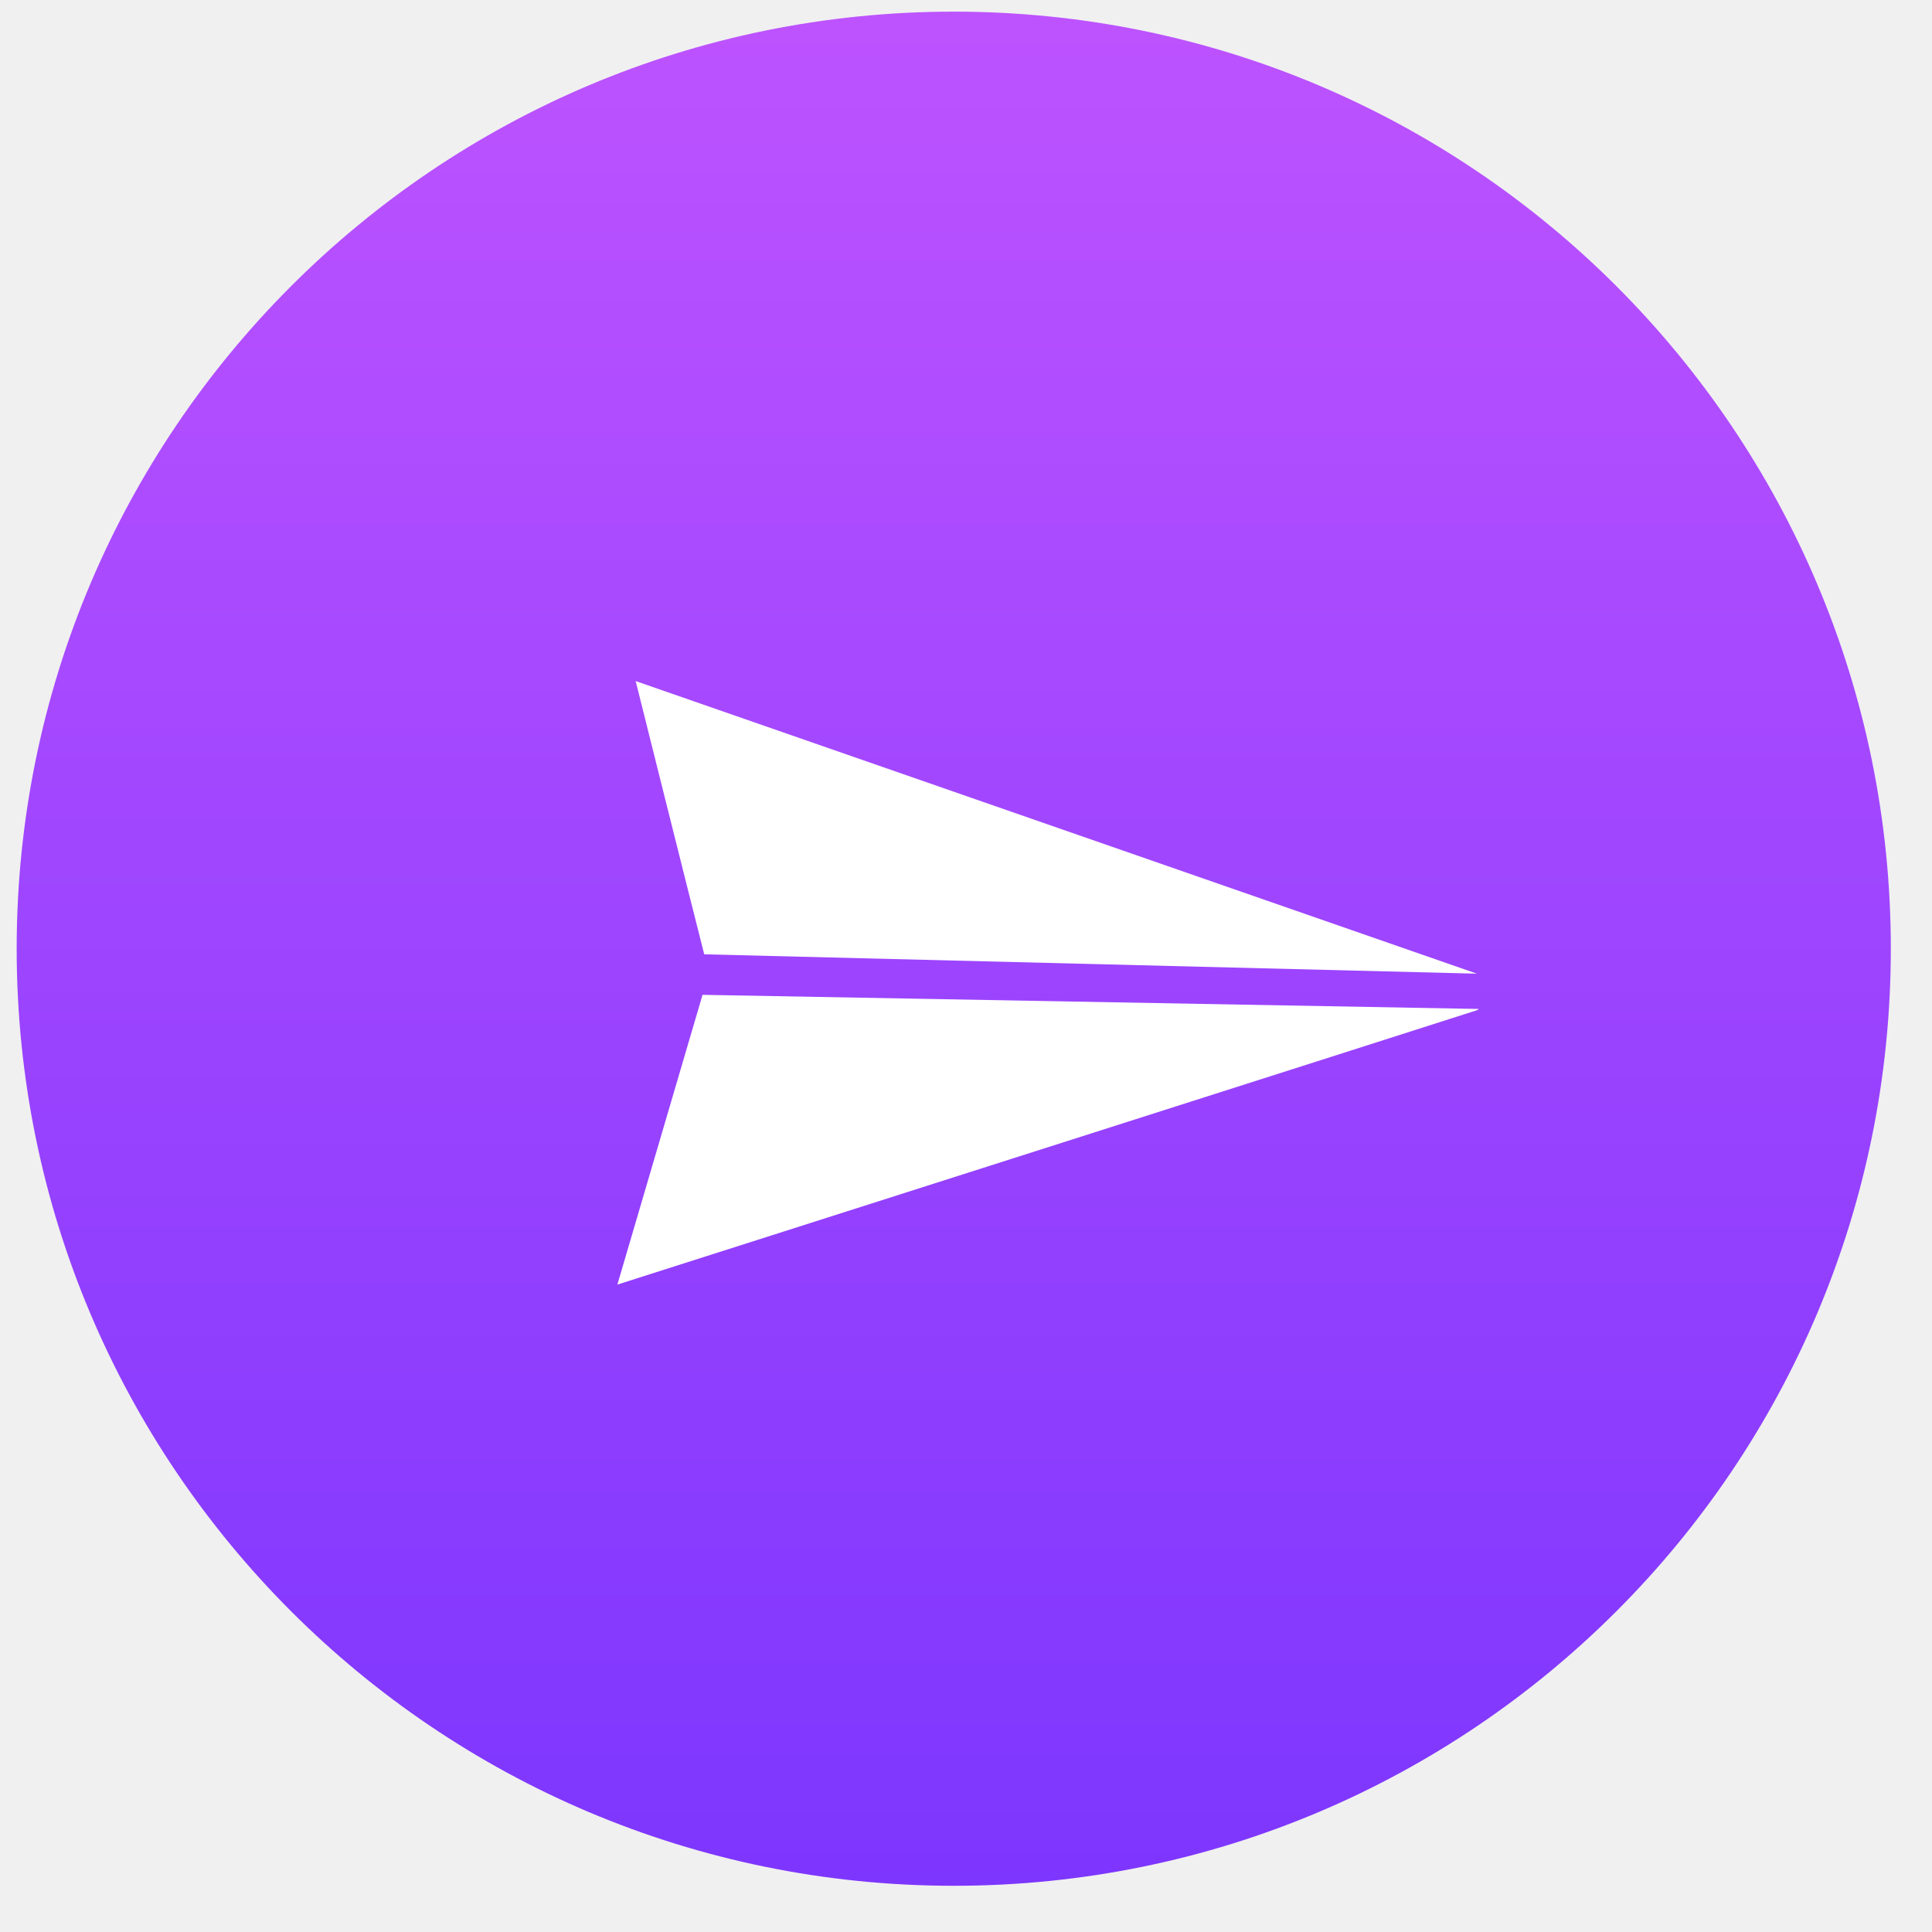
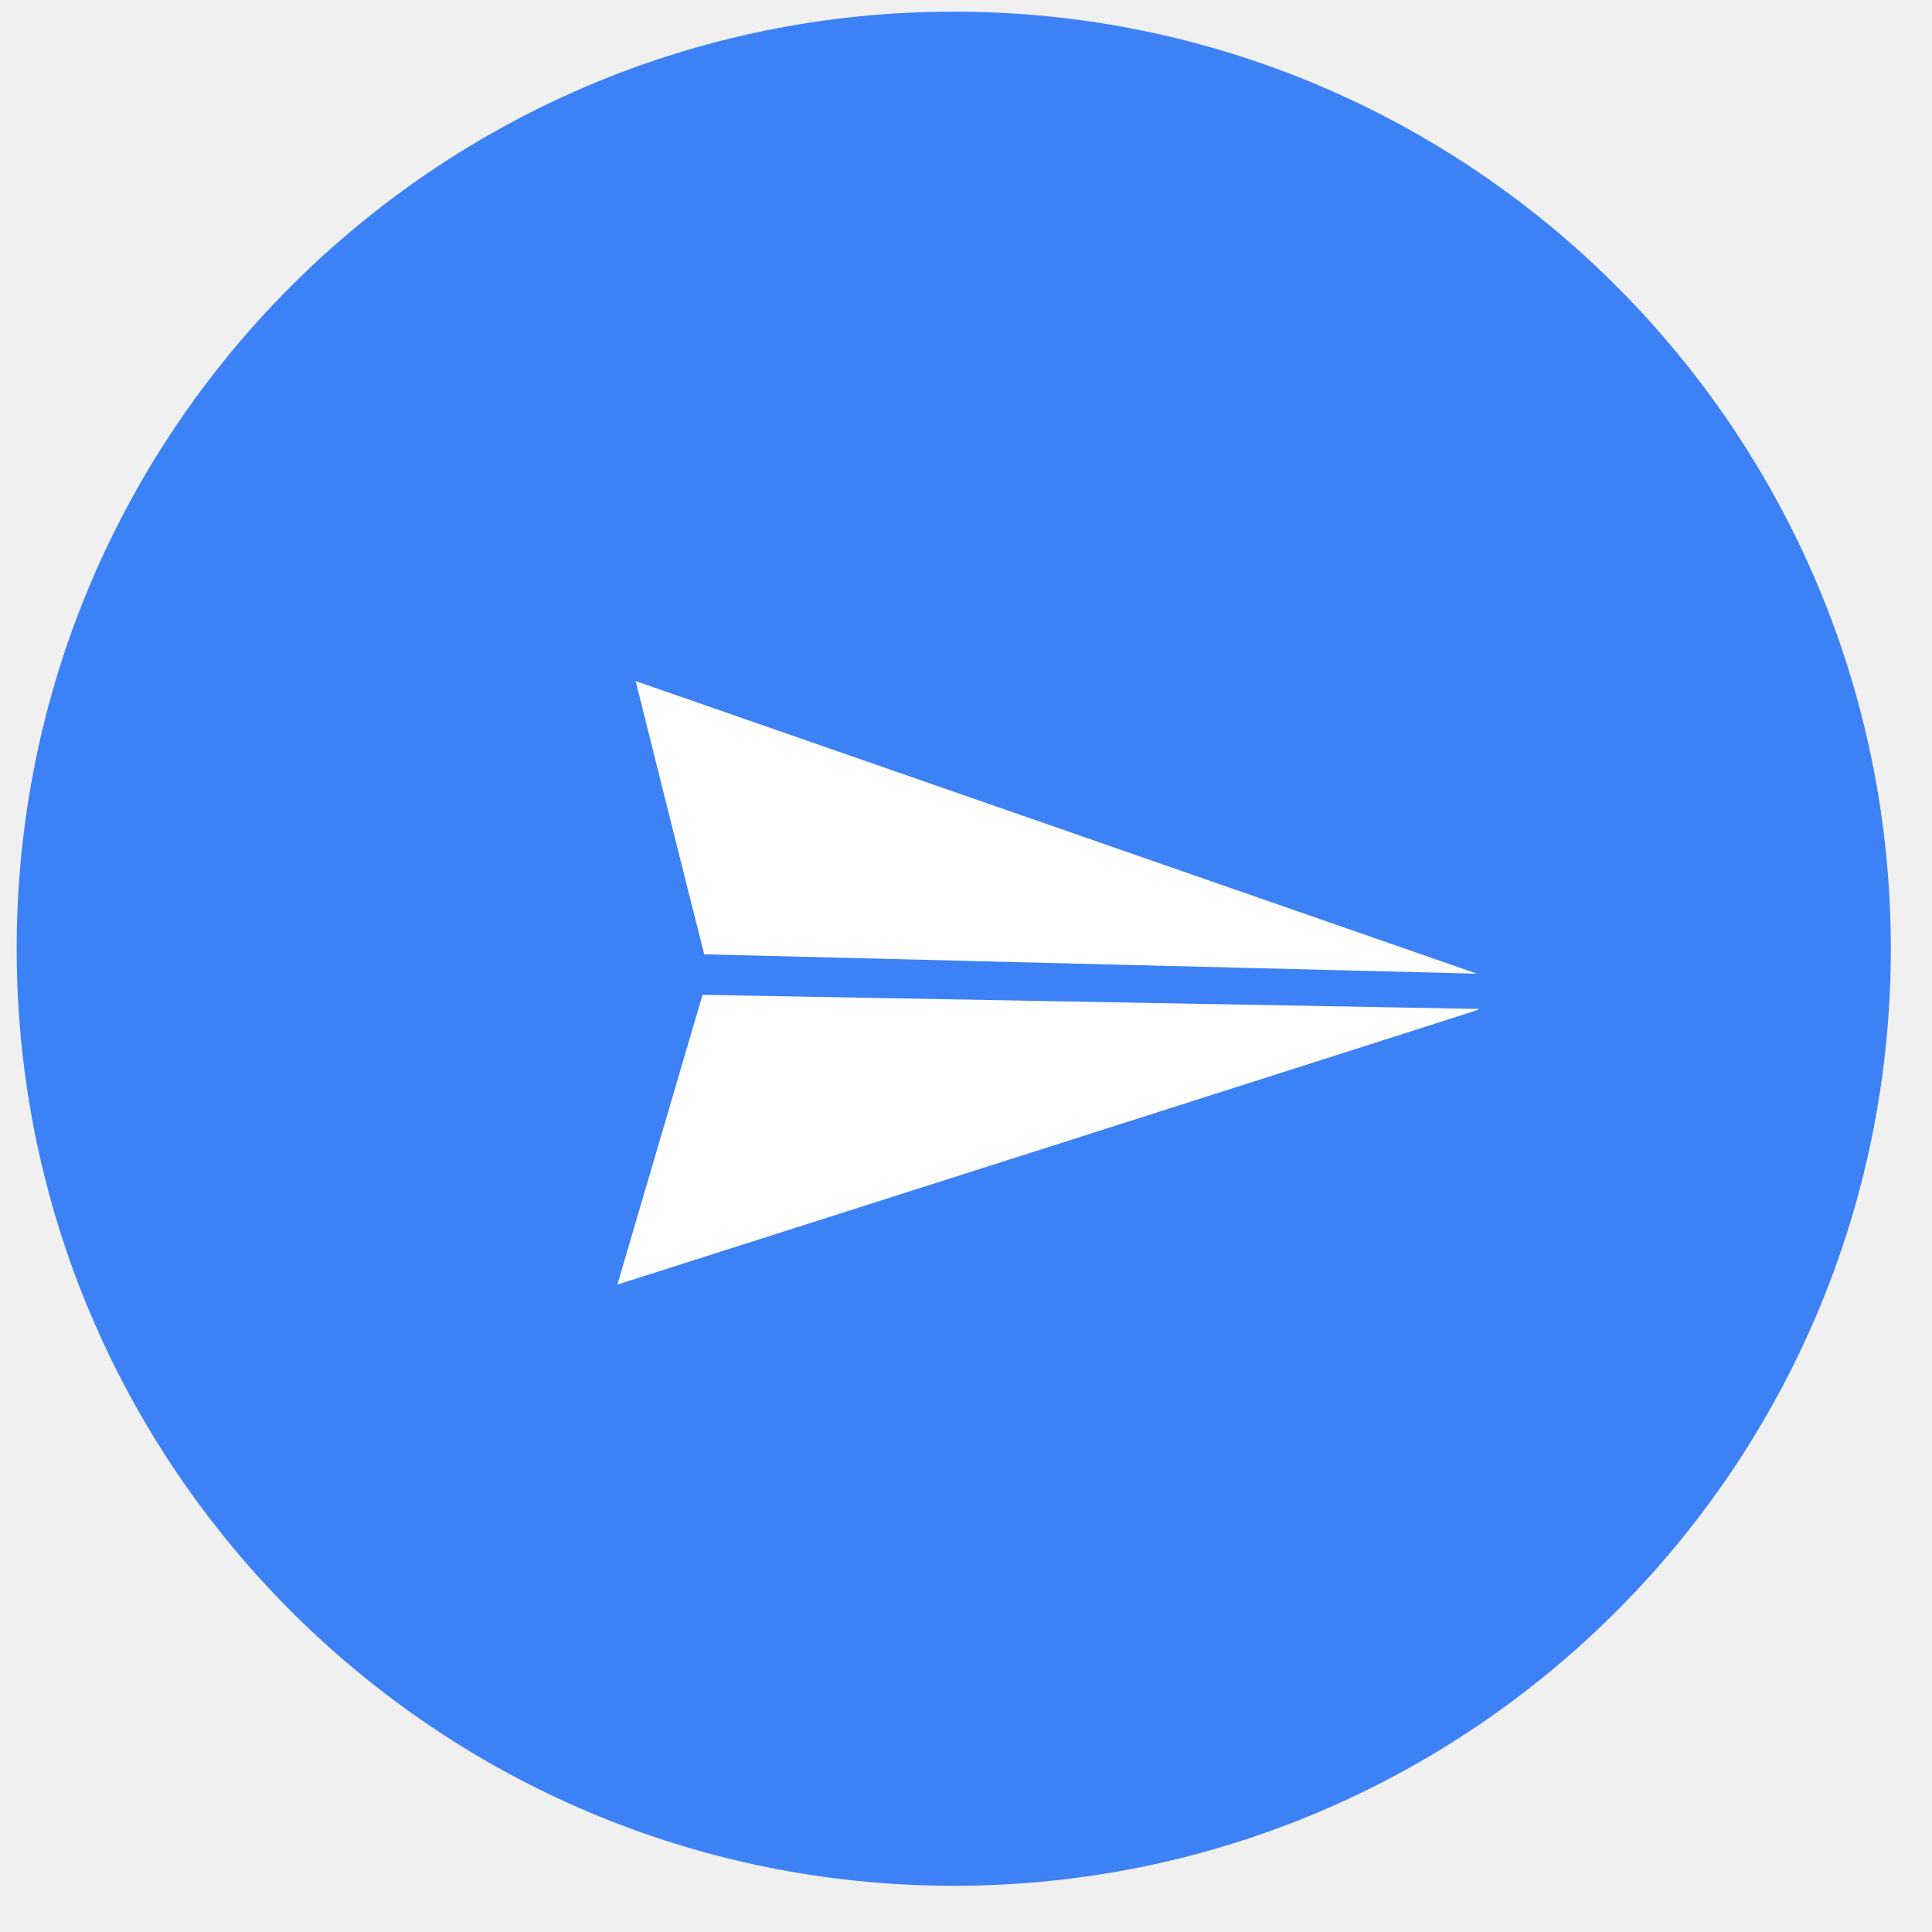
<svg xmlns="http://www.w3.org/2000/svg" width="38" height="38" viewBox="0 0 38 38" fill="none">
-   <circle cx="18.759" cy="18.66" r="18.431" fill="url(#paint0_linear_8908_4933)" />
+   <circle cx="18.759" cy="18.66" r="18.431" fill="#3D81F6" />
  <path fill-rule="evenodd" clip-rule="evenodd" d="M13.818 19.567C13.416 20.931 12.143 25.266 12.143 25.266C12.143 25.266 28.779 19.96 29.049 19.87L29.089 19.845L13.818 19.567ZM12.503 13.396C12.503 13.396 13.552 17.596 13.851 18.77L29.049 19.151C27.733 18.694 12.503 13.396 12.503 13.396Z" fill="white" />
-   <defs>
-     <linearGradient id="paint0_linear_8908_4933" x1="18.759" y1="0.229" x2="18.759" y2="37.091" gradientUnits="userSpaceOnUse">
-       <stop stop-color="#BD53FF" />
-       <stop offset="1" stop-color="#7D36FE" />
-     </linearGradient>
-   </defs>
</svg>
